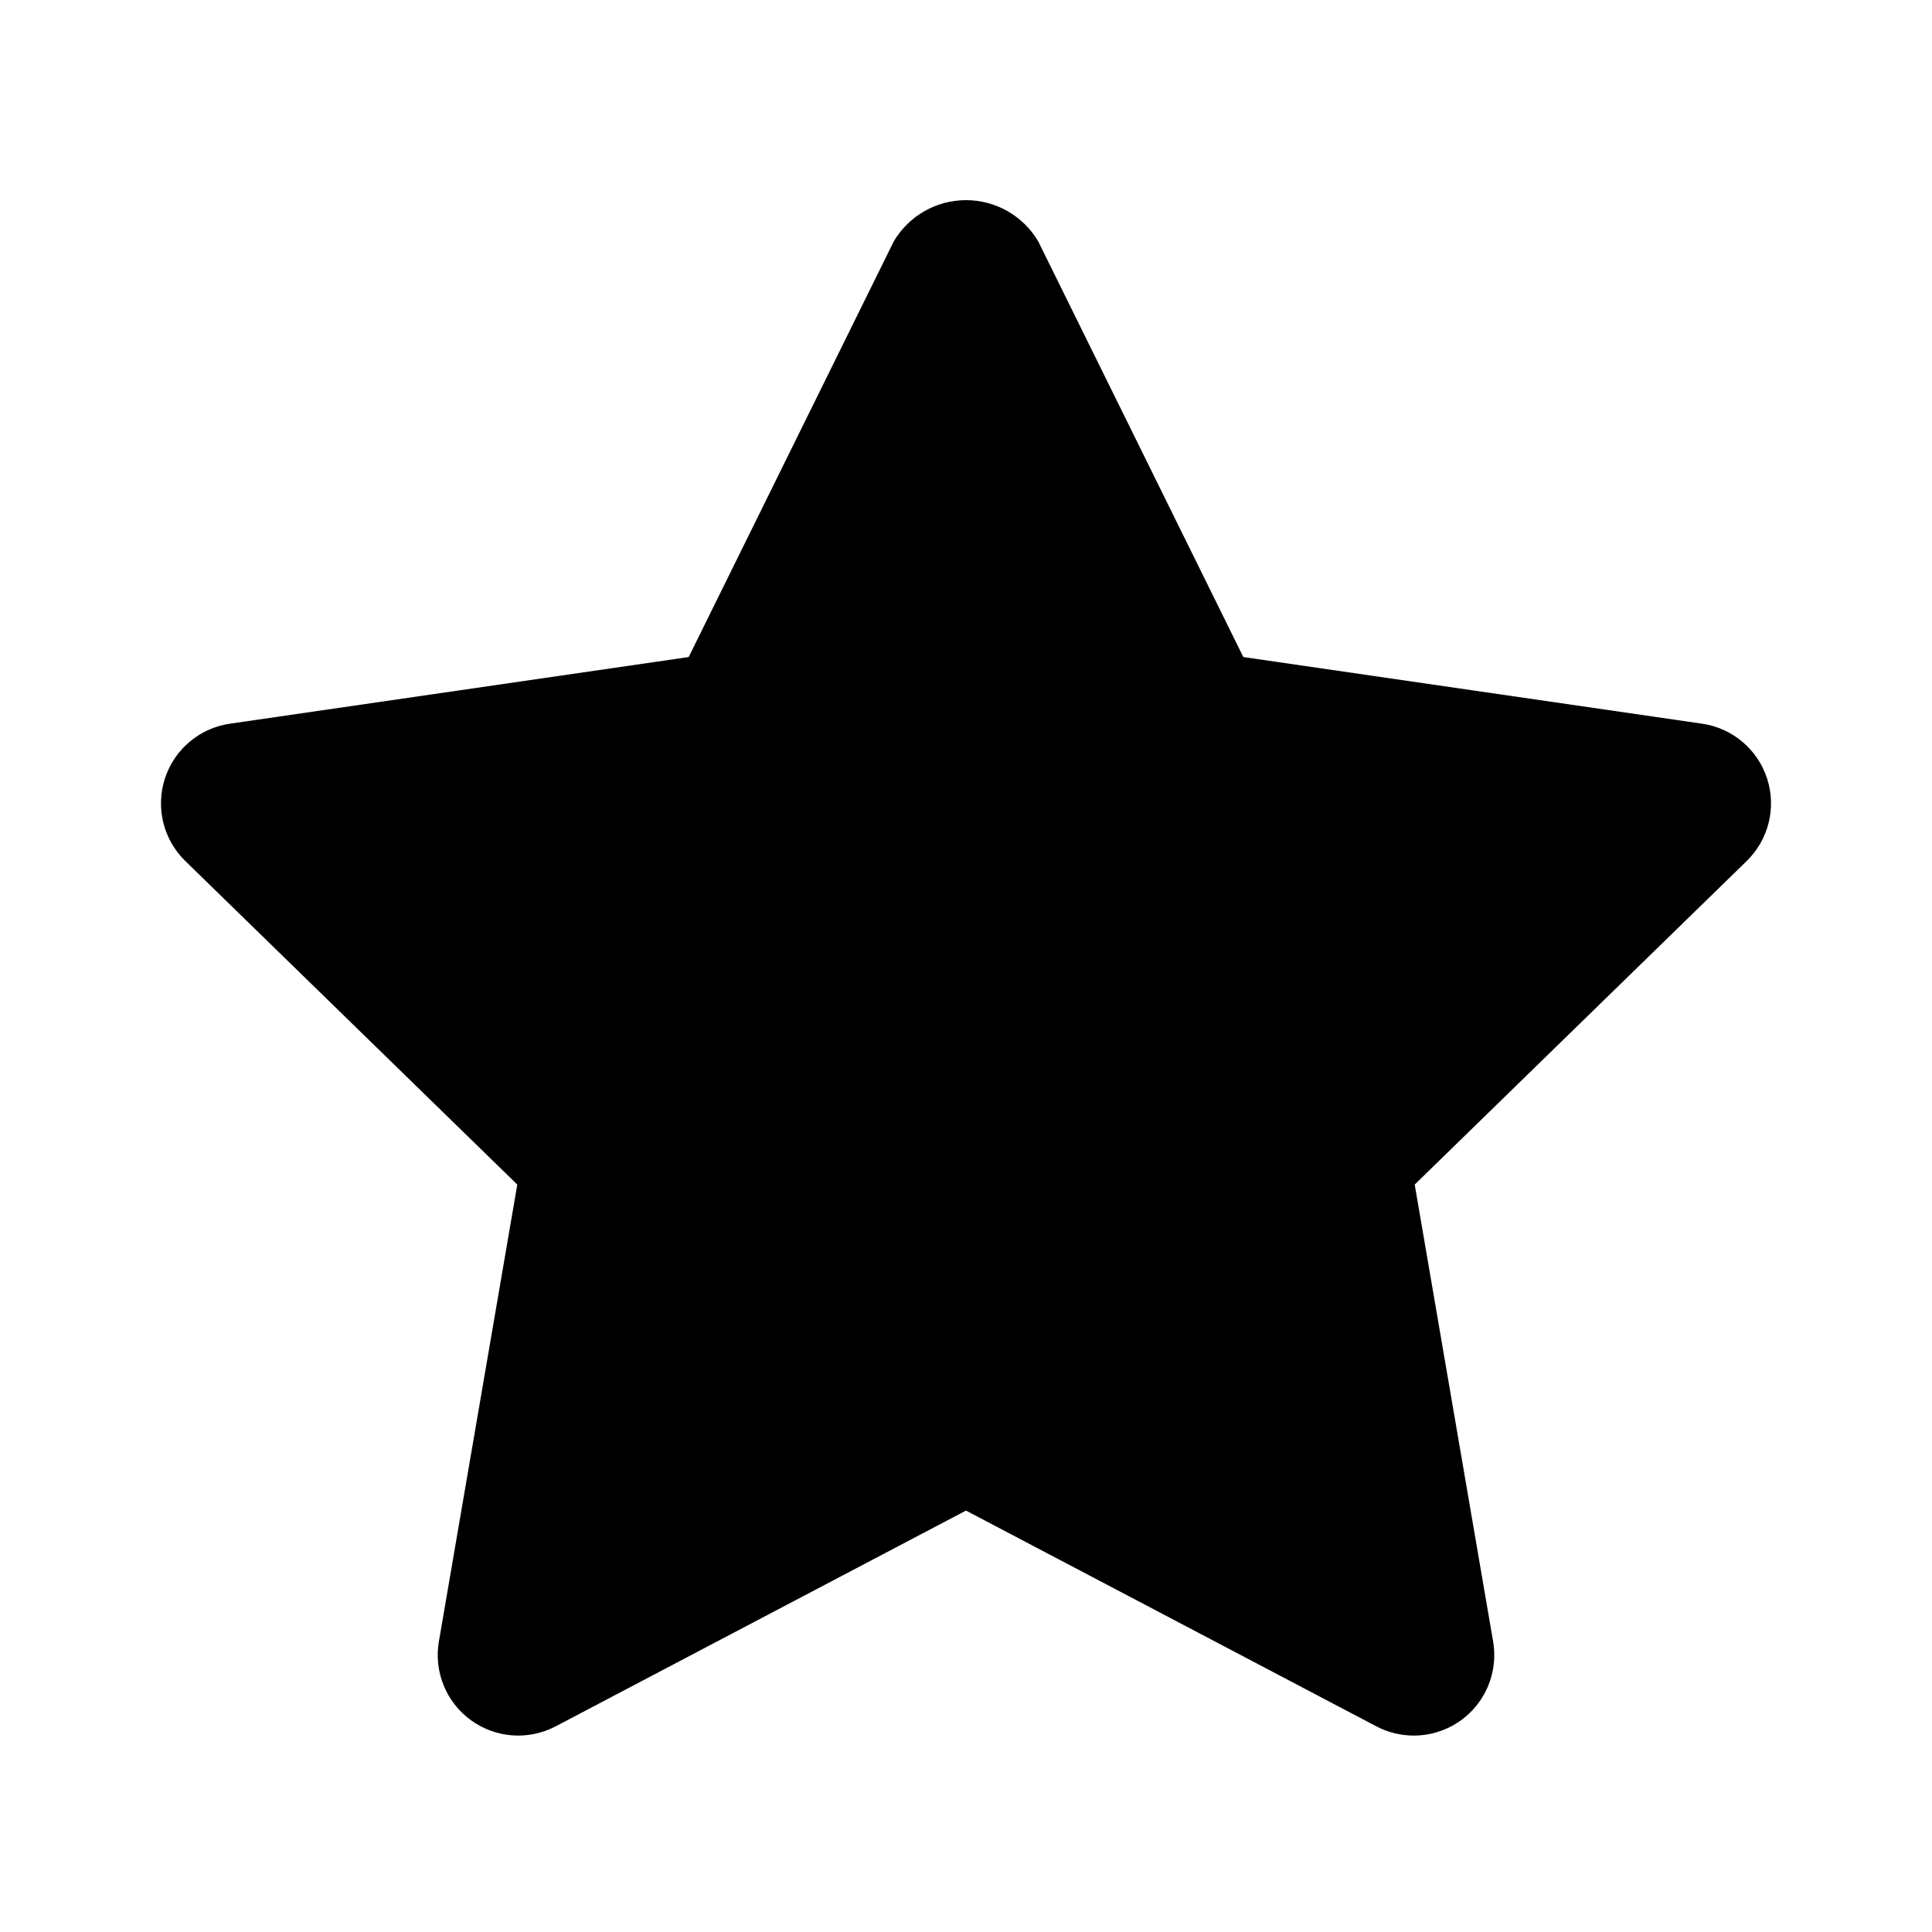
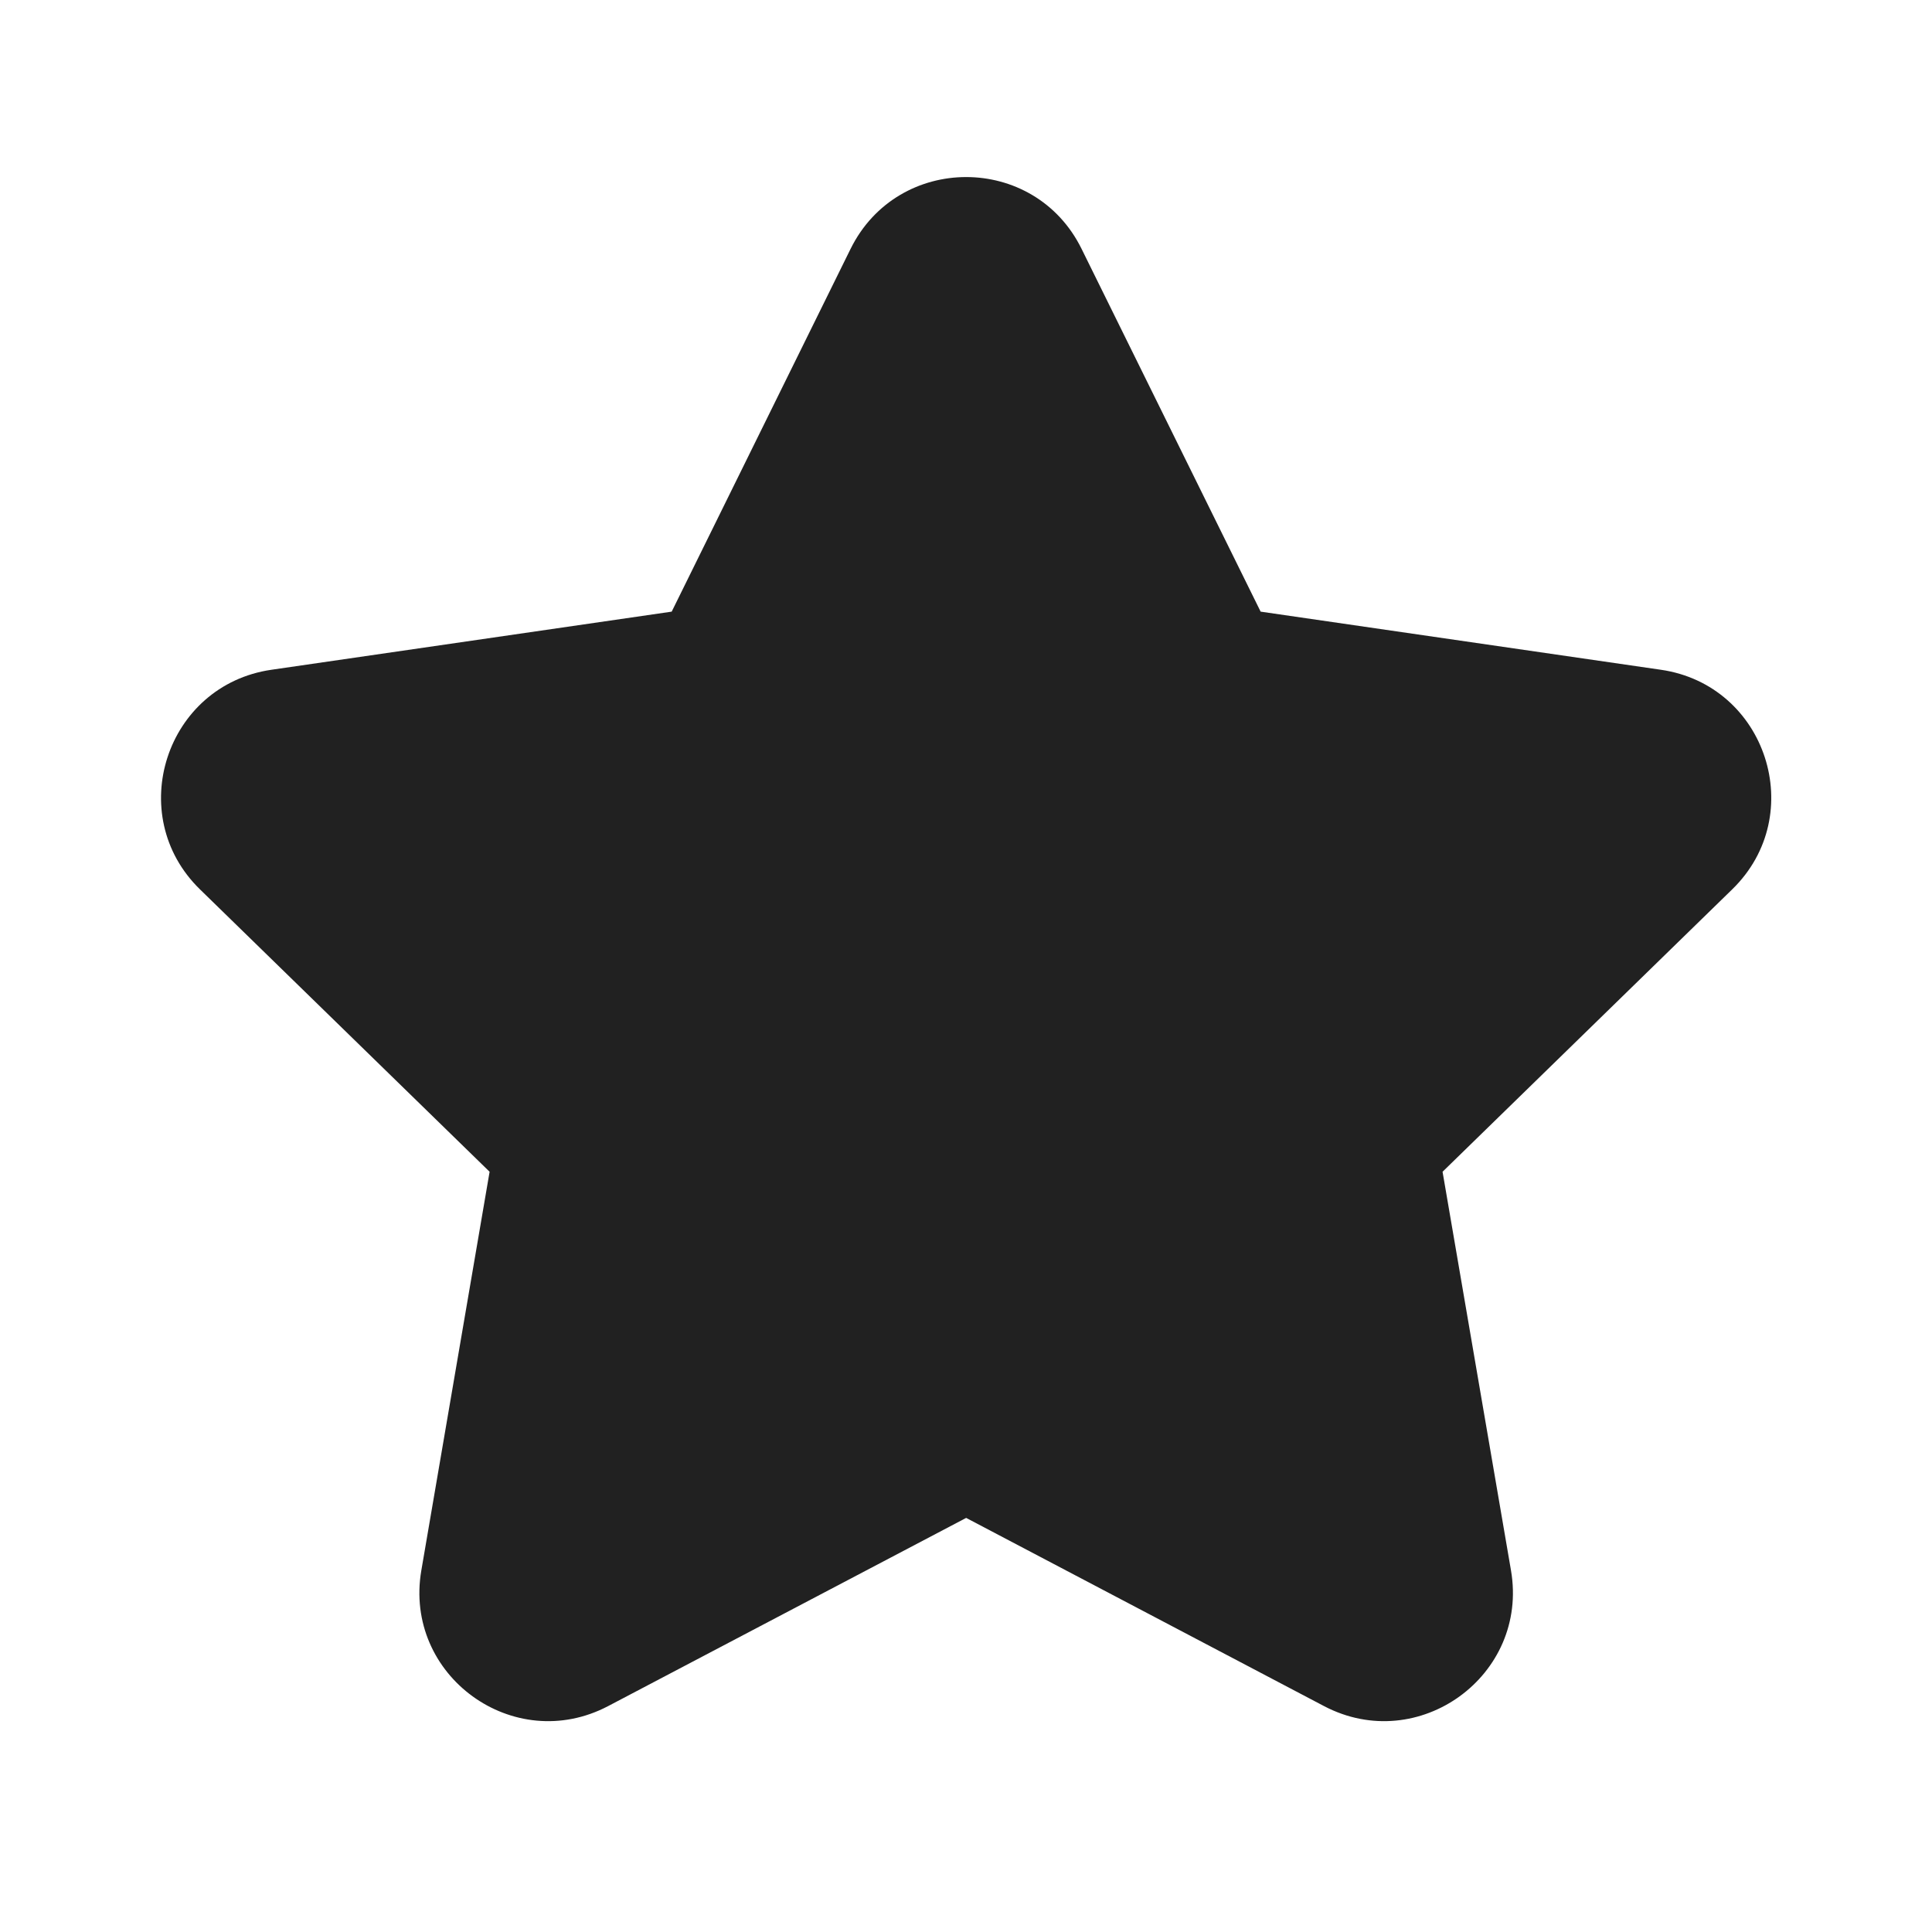
- <svg xmlns="http://www.w3.org/2000/svg" viewBox="0 0 24 24">
-   <path class="uim-primary" d="M17.562,21.56a1.003,1.003,0,0,1-.465-.115L12,18.765,6.903,21.445a1,1,0,0,1-1.451-1.054l.974-5.676-4.124-4.019a1,1,0,0,1,.554-1.706l5.699-.828L11.103,2.998a1.042,1.042,0,0,1,1.794,0l2.548,5.164,5.699.828a1,1,0,0,1,.554,1.706l-4.124,4.019.974,5.676a1,1,0,0,1-.986,1.169Z" />
+ <svg xmlns="http://www.w3.org/2000/svg" width="12" height="12" viewBox="0 0 12 12" fill="none">
+   <path d="M5.283 1.546C5.577 0.951 6.425 0.951 6.718 1.546L7.83 3.799L10.316 4.16C10.972 4.255 11.234 5.062 10.759 5.524L8.96 7.278L9.385 9.754C9.497 10.407 8.811 10.905 8.224 10.597L6.001 9.428L3.777 10.597C3.19 10.905 2.505 10.407 2.617 9.754L3.041 7.278L1.242 5.524C0.768 5.062 1.03 4.255 1.686 4.16L4.172 3.799L5.283 1.546Z" fill="#212121" />
</svg>
